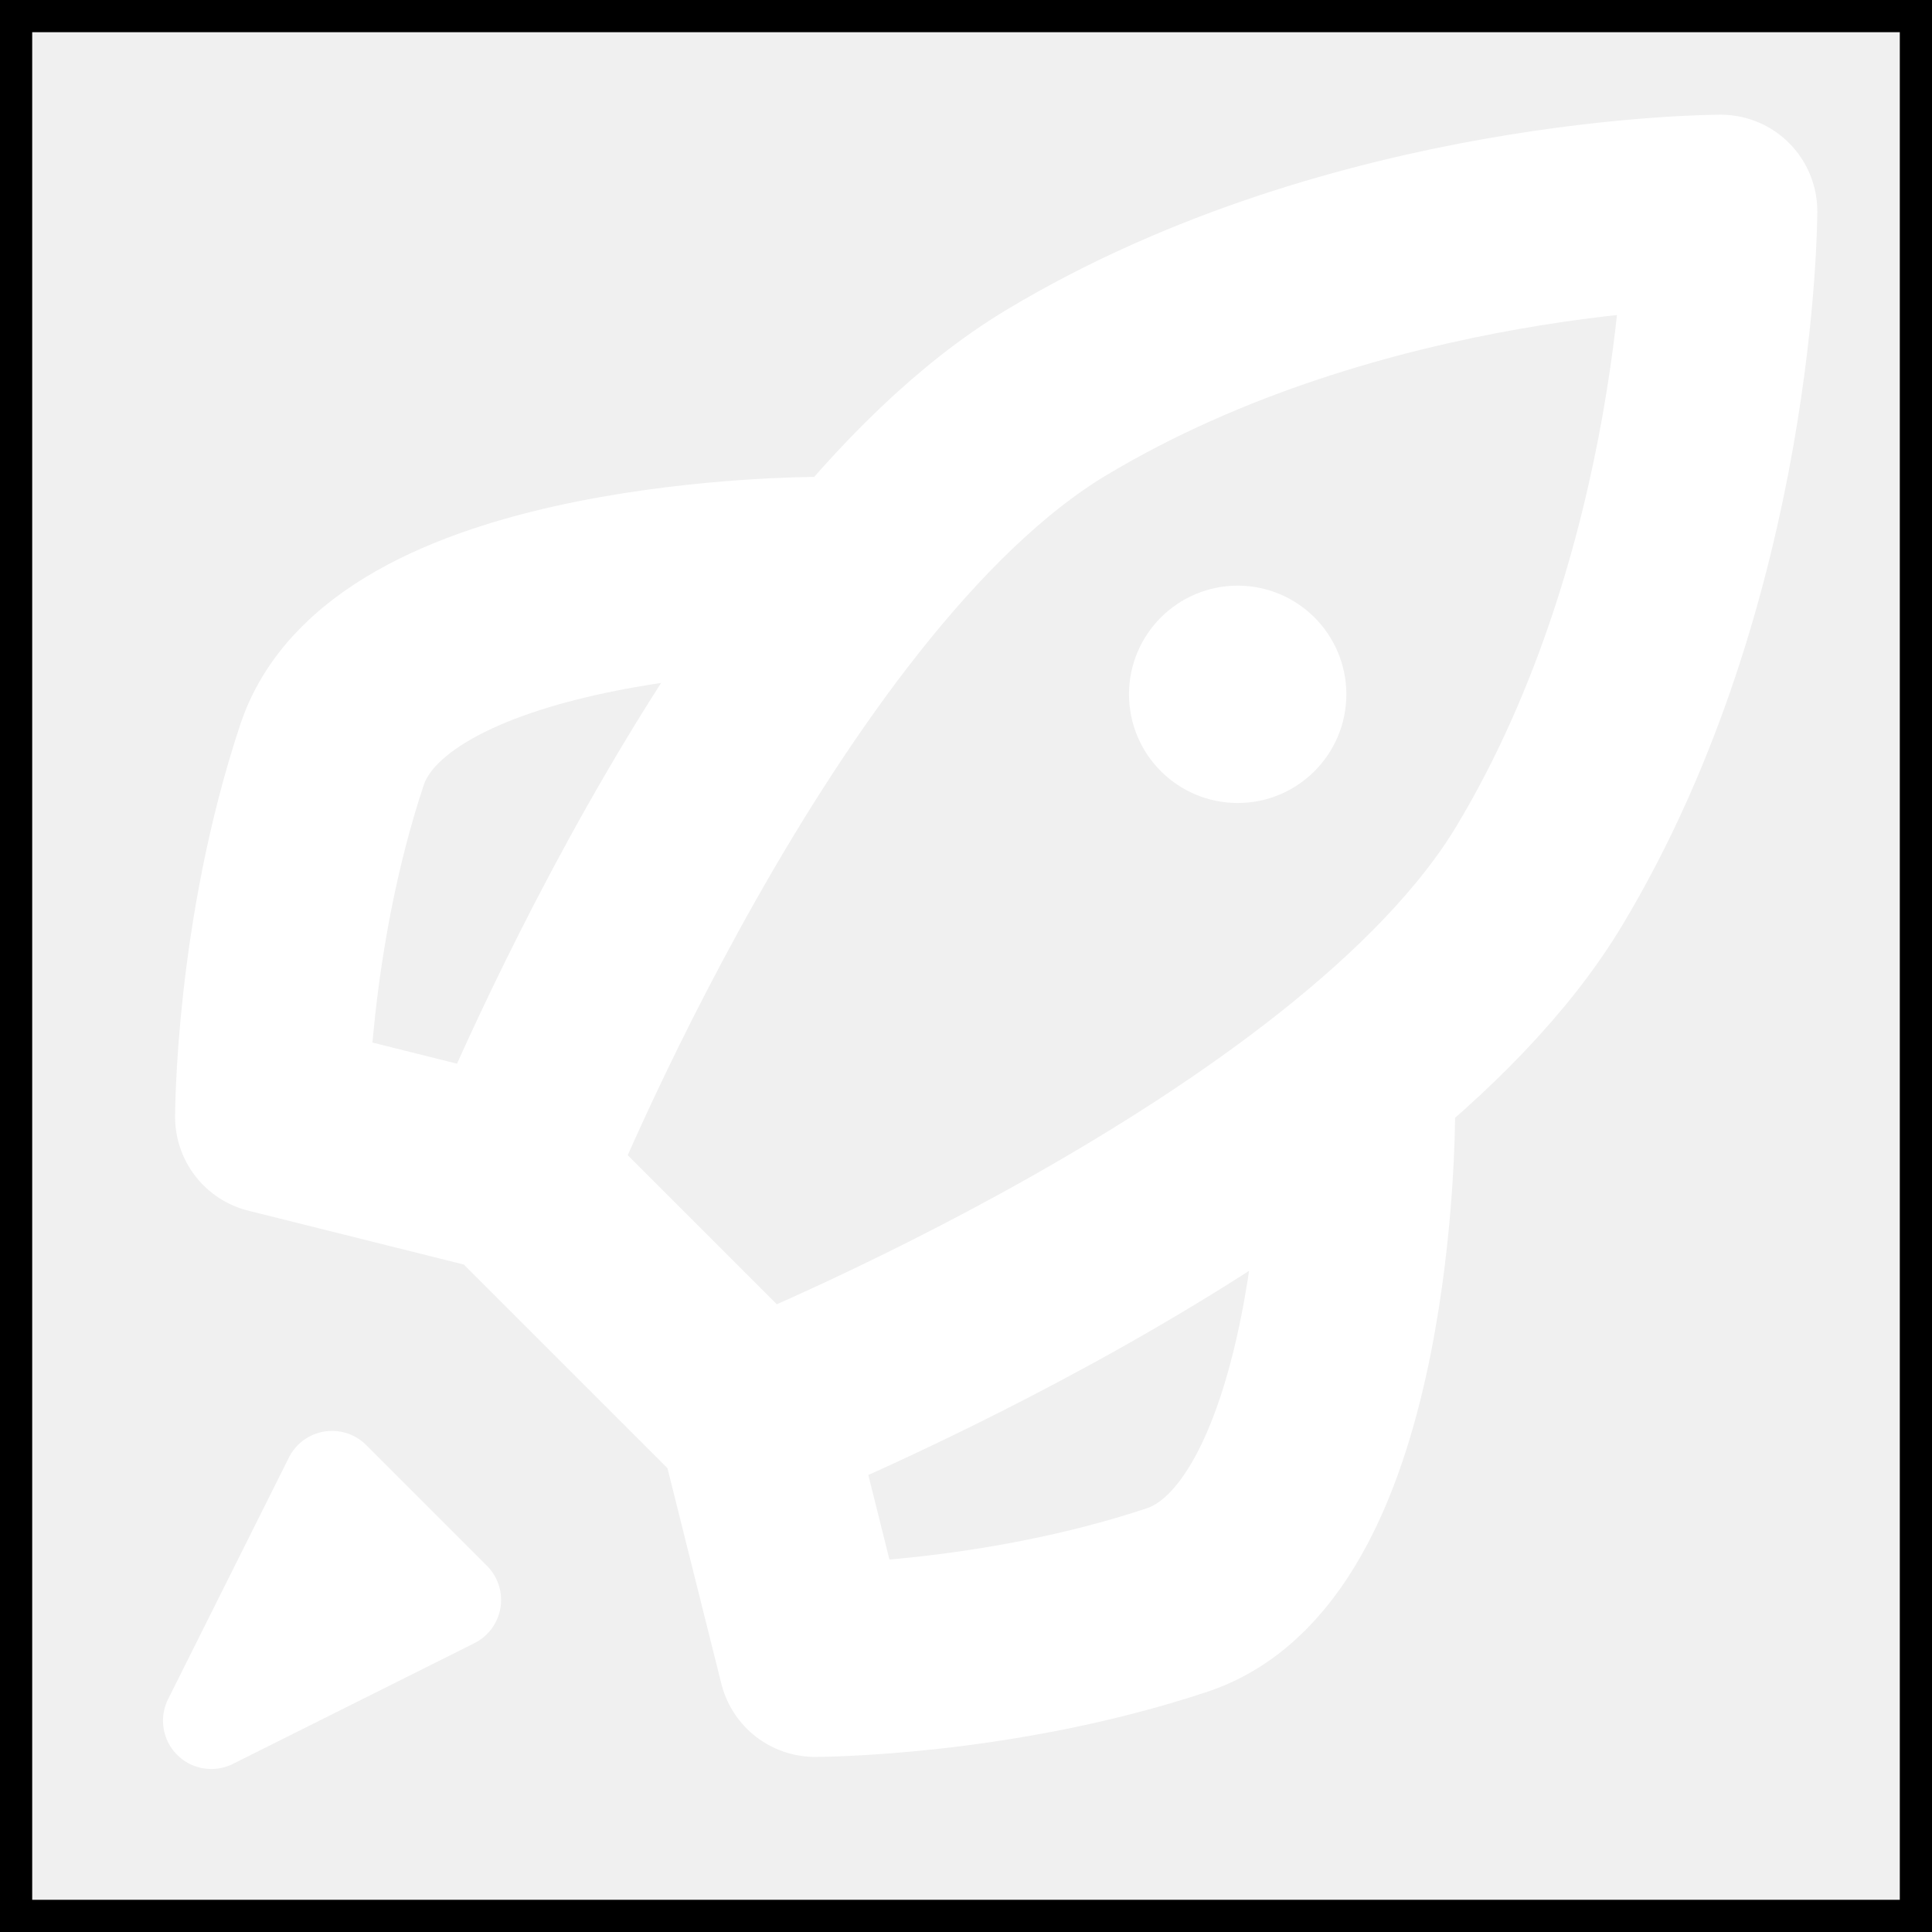
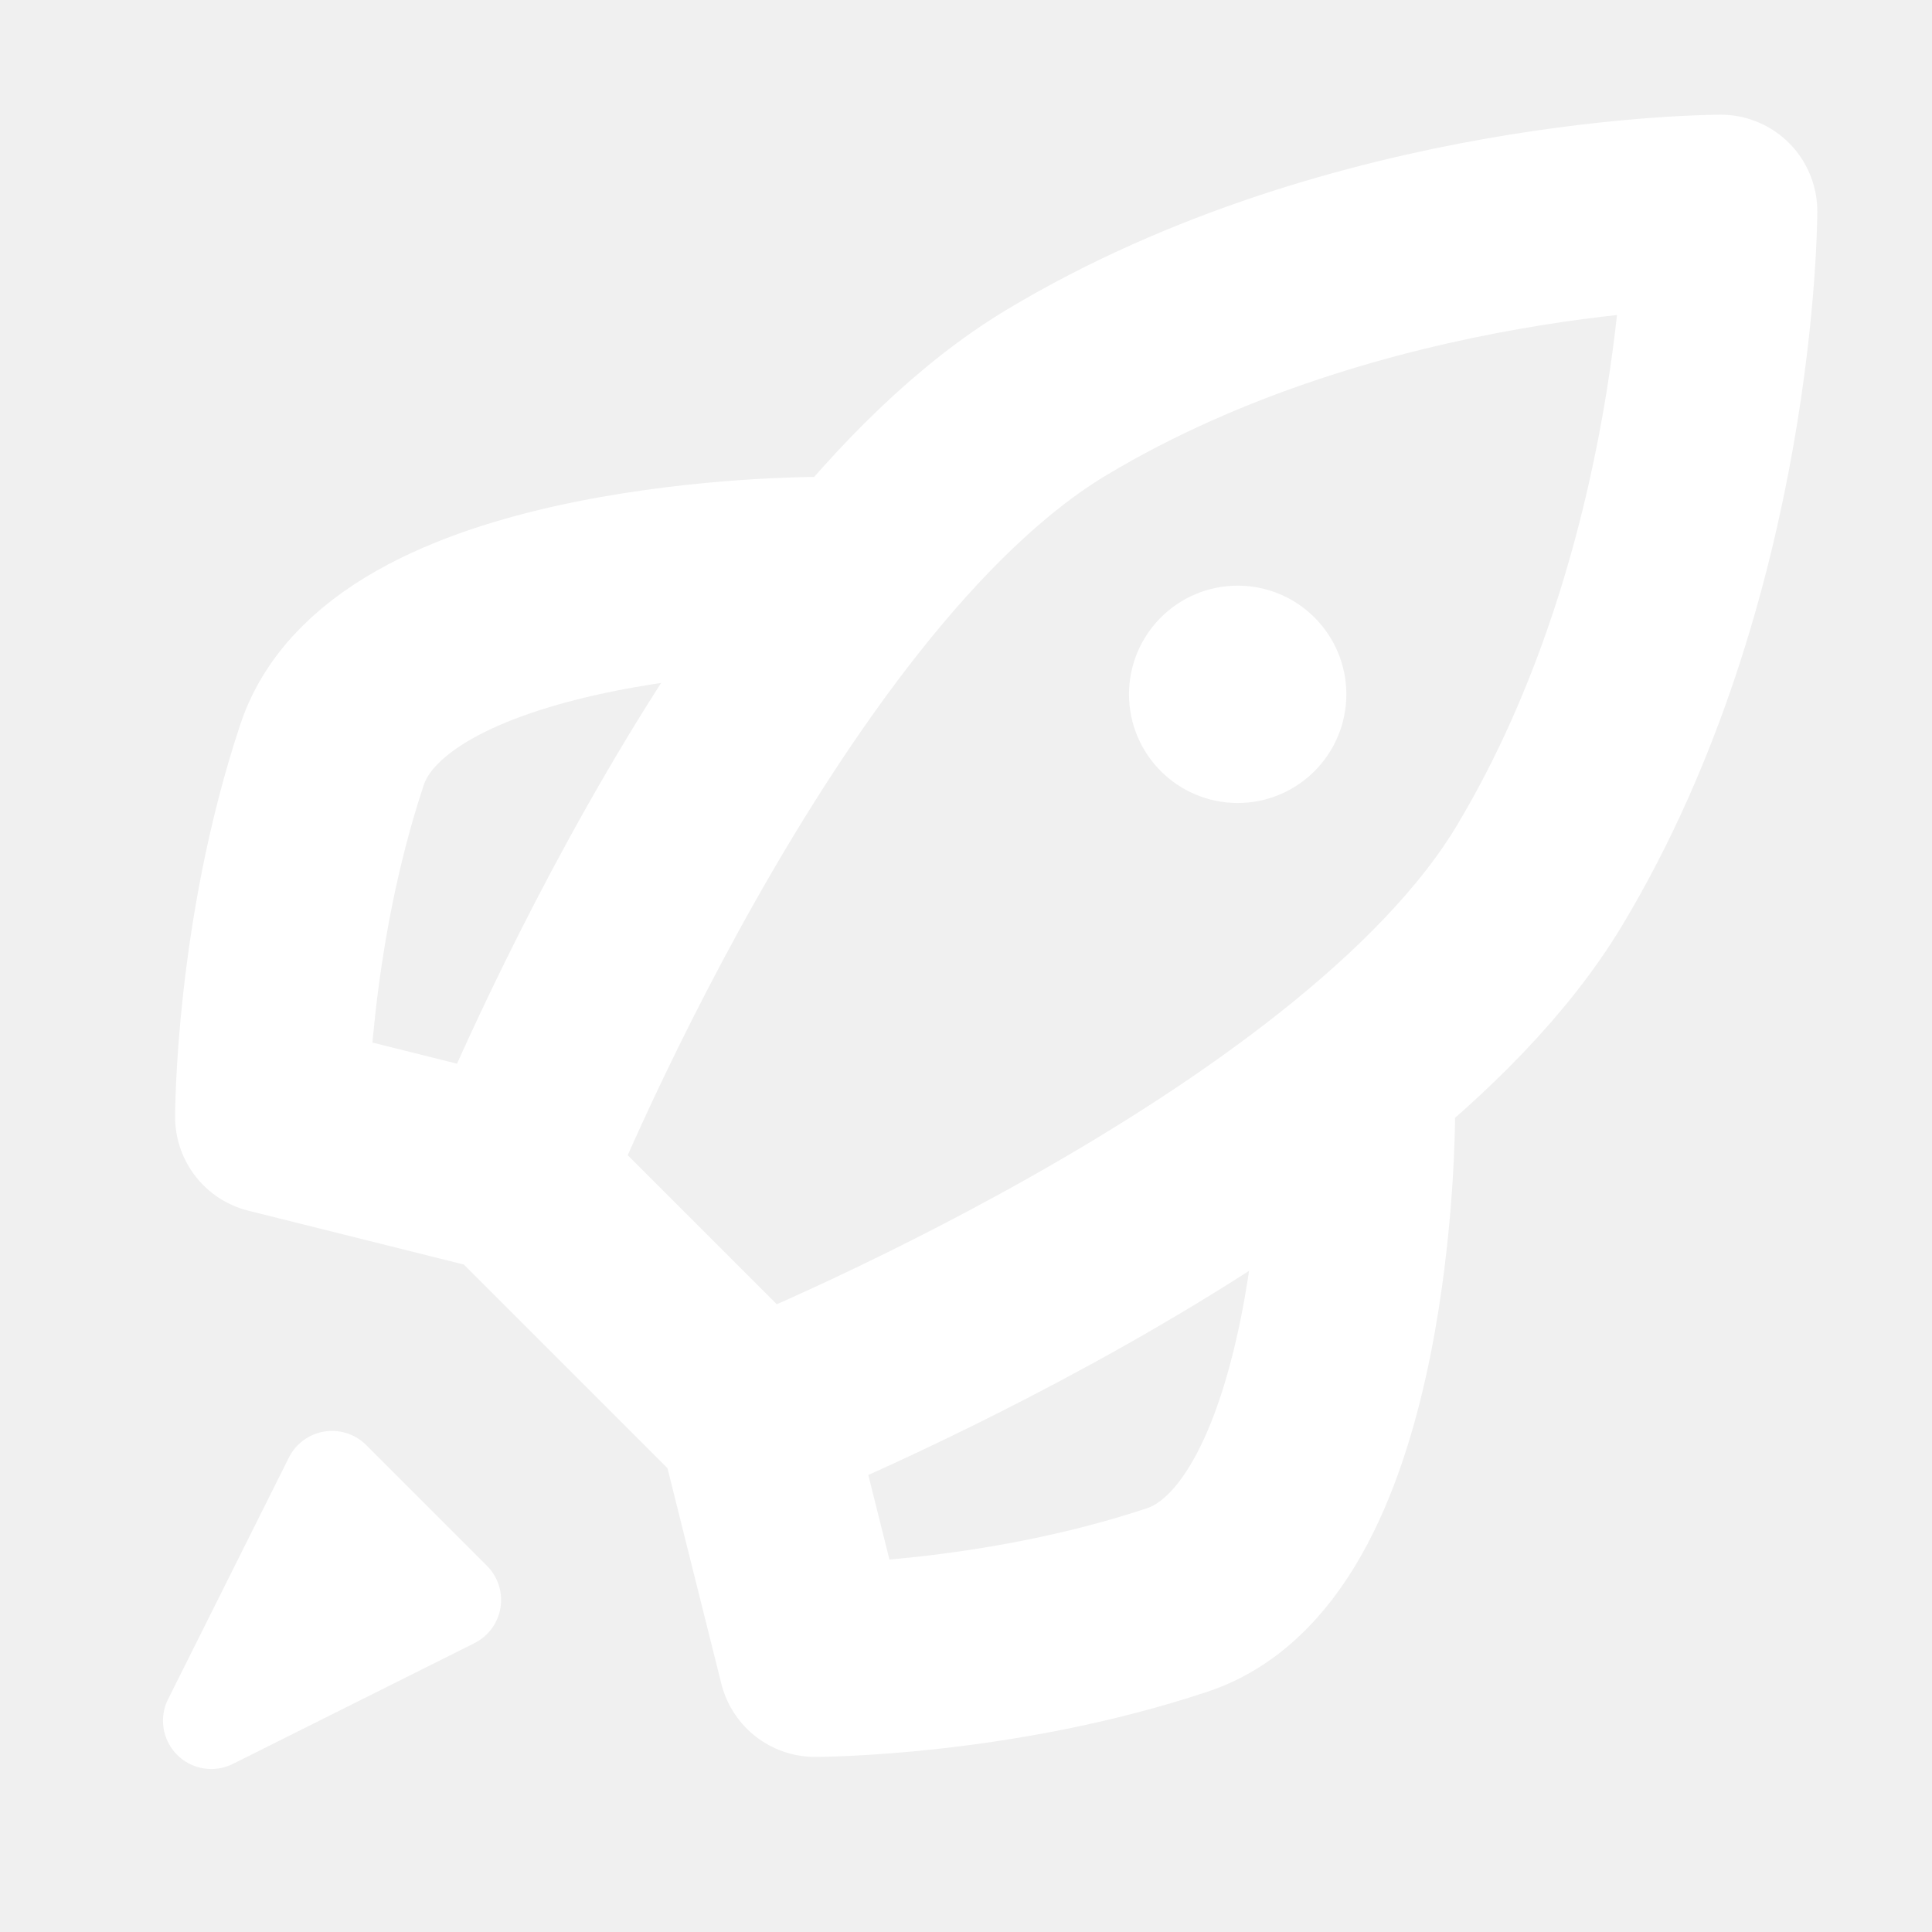
<svg xmlns="http://www.w3.org/2000/svg" width="30" height="30" viewBox="0 0 30 30" fill="none">
-   <rect width="30" height="30" stroke="black" />
  <path d="M7.969 18.281L4.219 17.344C4.219 17.344 4.219 14.531 5.156 11.719C6.094 8.906 12.656 8.906 12.656 8.906M7.969 18.281L11.719 22.031M7.969 18.281C7.969 18.281 11.719 8.906 16.406 6.094C21.094 3.281 26.719 3.281 26.719 3.281C26.719 3.281 26.719 8.906 23.906 13.594C21.094 18.281 11.719 22.031 11.719 22.031M11.719 22.031L12.656 25.781C12.656 25.781 15.469 25.781 18.281 24.844C21.094 23.906 21.094 17.344 21.094 17.344" stroke="white" stroke-width="3" stroke-linecap="round" stroke-linejoin="round" />
  <path d="M3.281 26.719L7.031 24.844L5.156 22.969L3.281 26.719Z" fill="white" stroke="white" stroke-width="1.5" stroke-linecap="round" stroke-linejoin="round" />
  <path d="M19.219 11.719C19.736 11.719 20.156 11.299 20.156 10.781C20.156 10.264 19.736 9.844 19.219 9.844C18.701 9.844 18.281 10.264 18.281 10.781C18.281 11.299 18.701 11.719 19.219 11.719Z" fill="white" stroke="white" stroke-width="1.5" stroke-linecap="round" stroke-linejoin="round" />
</svg>
